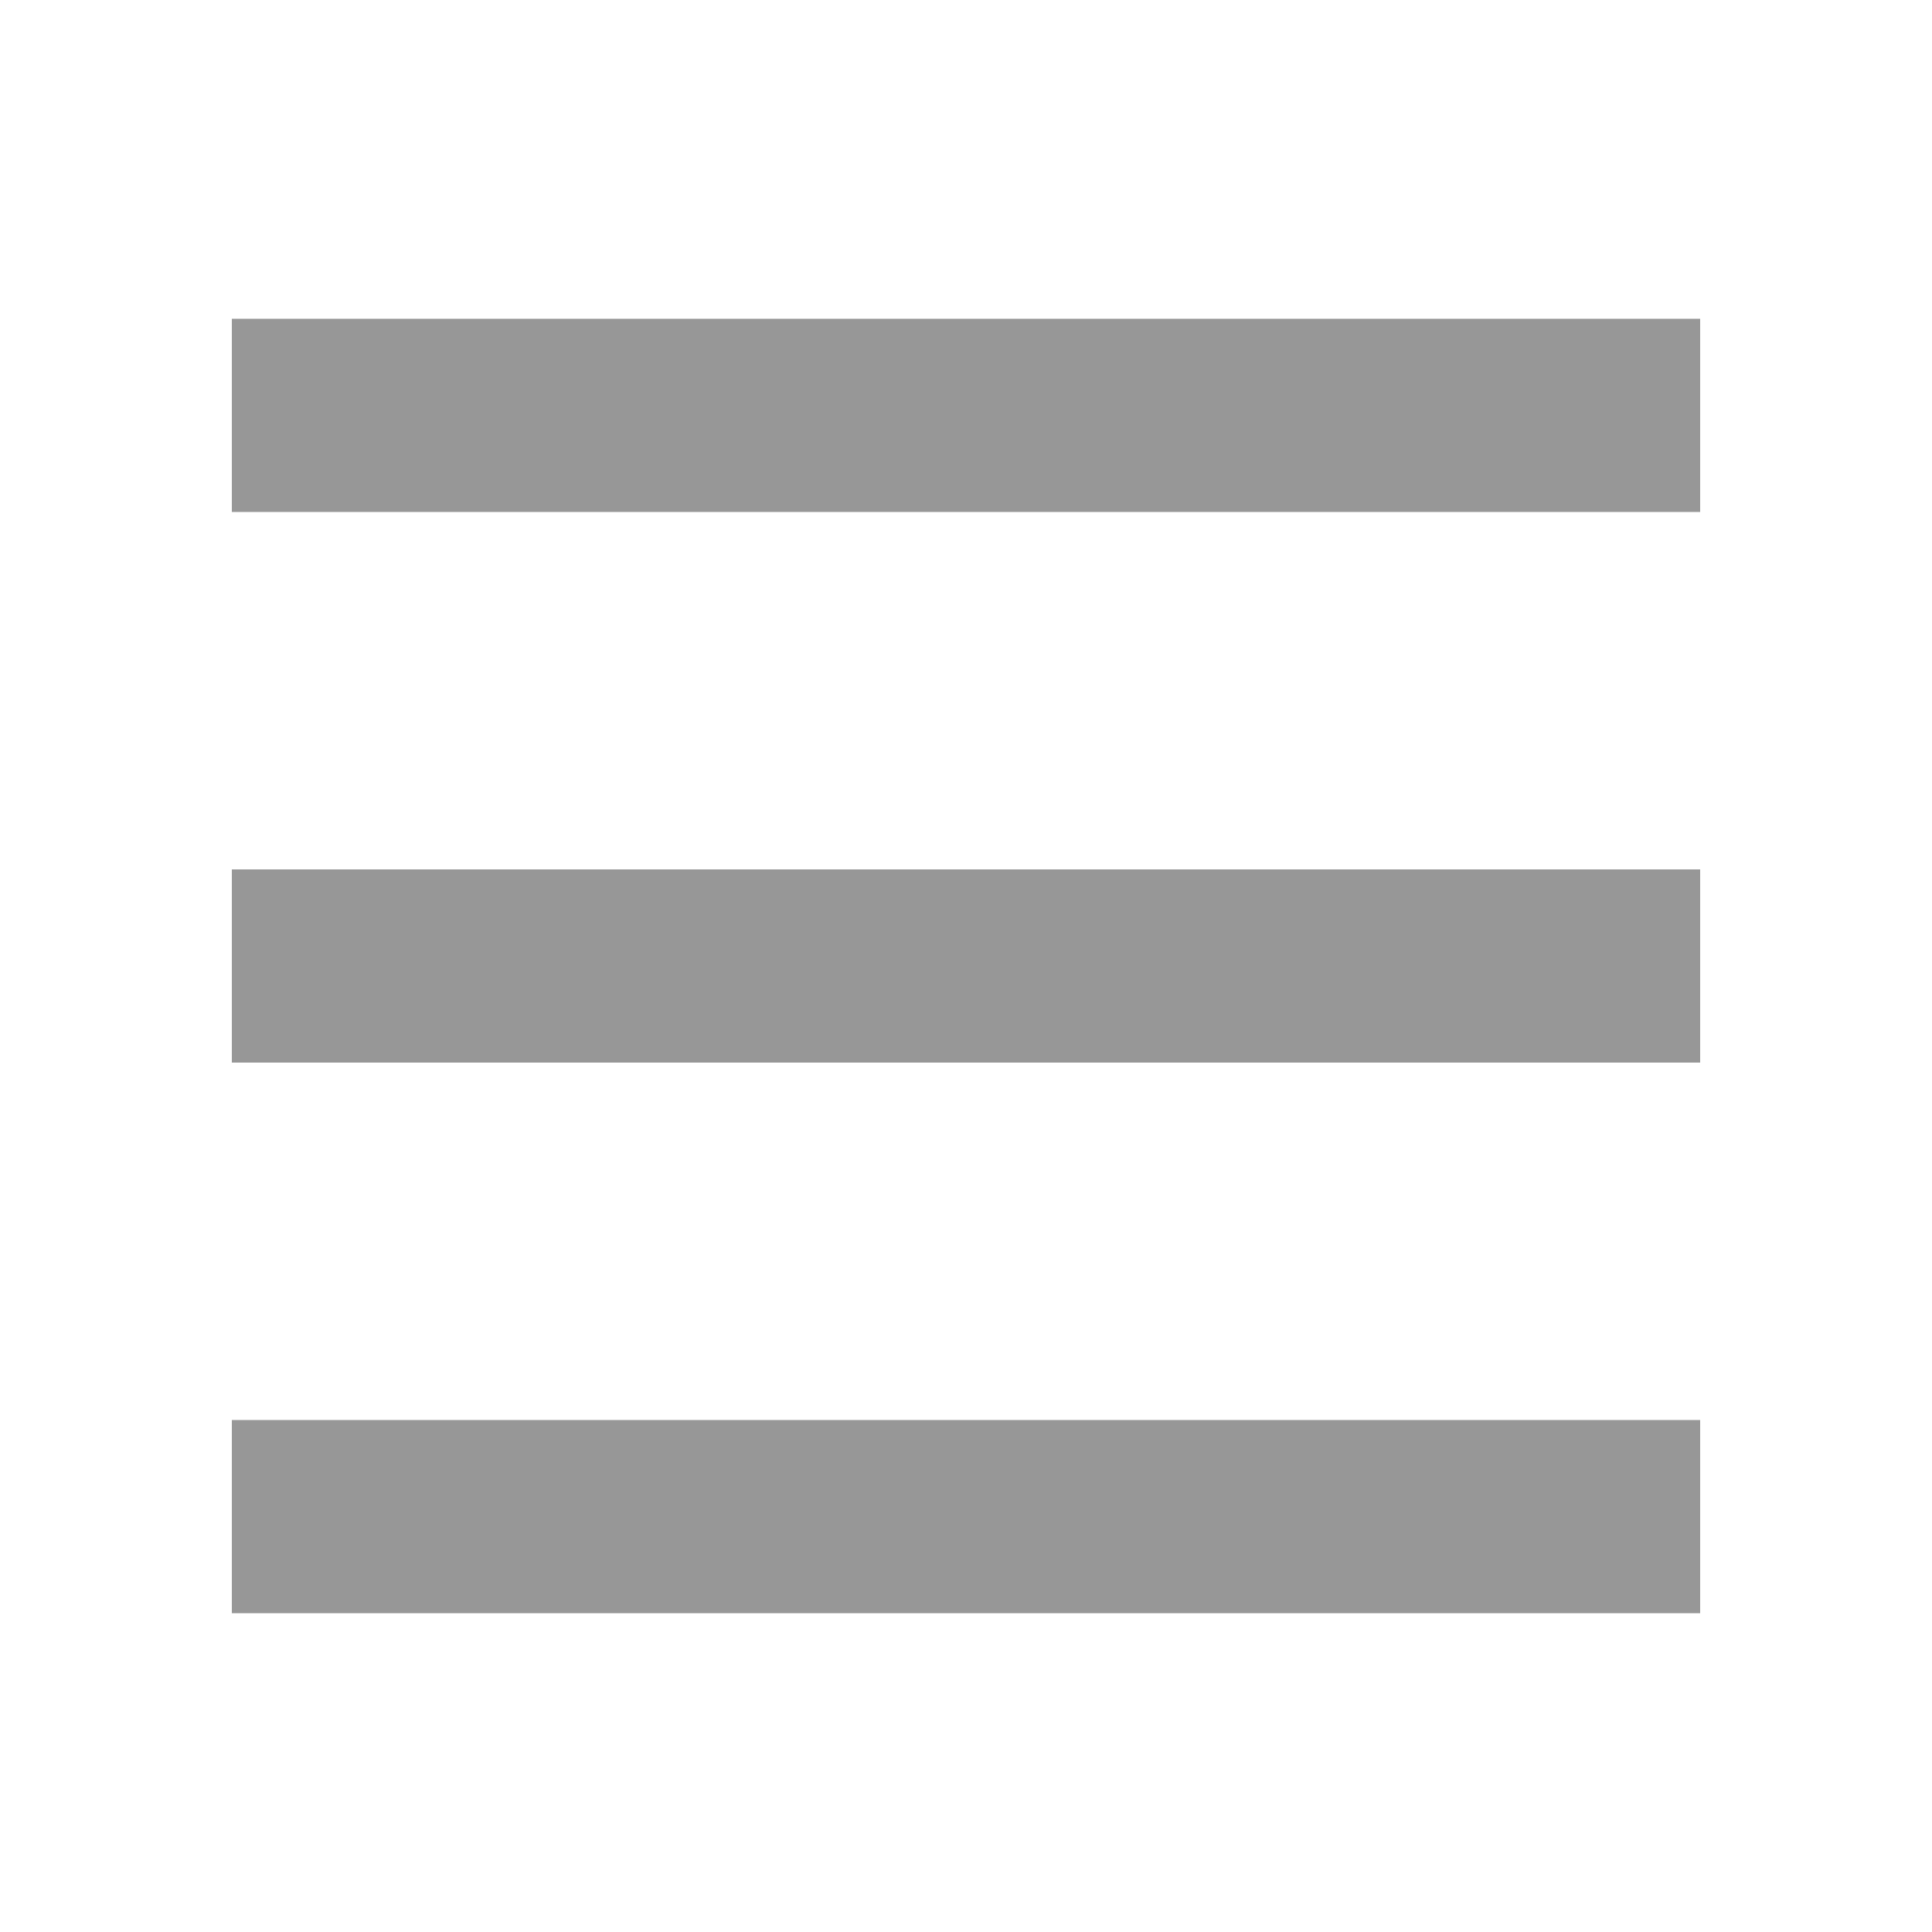
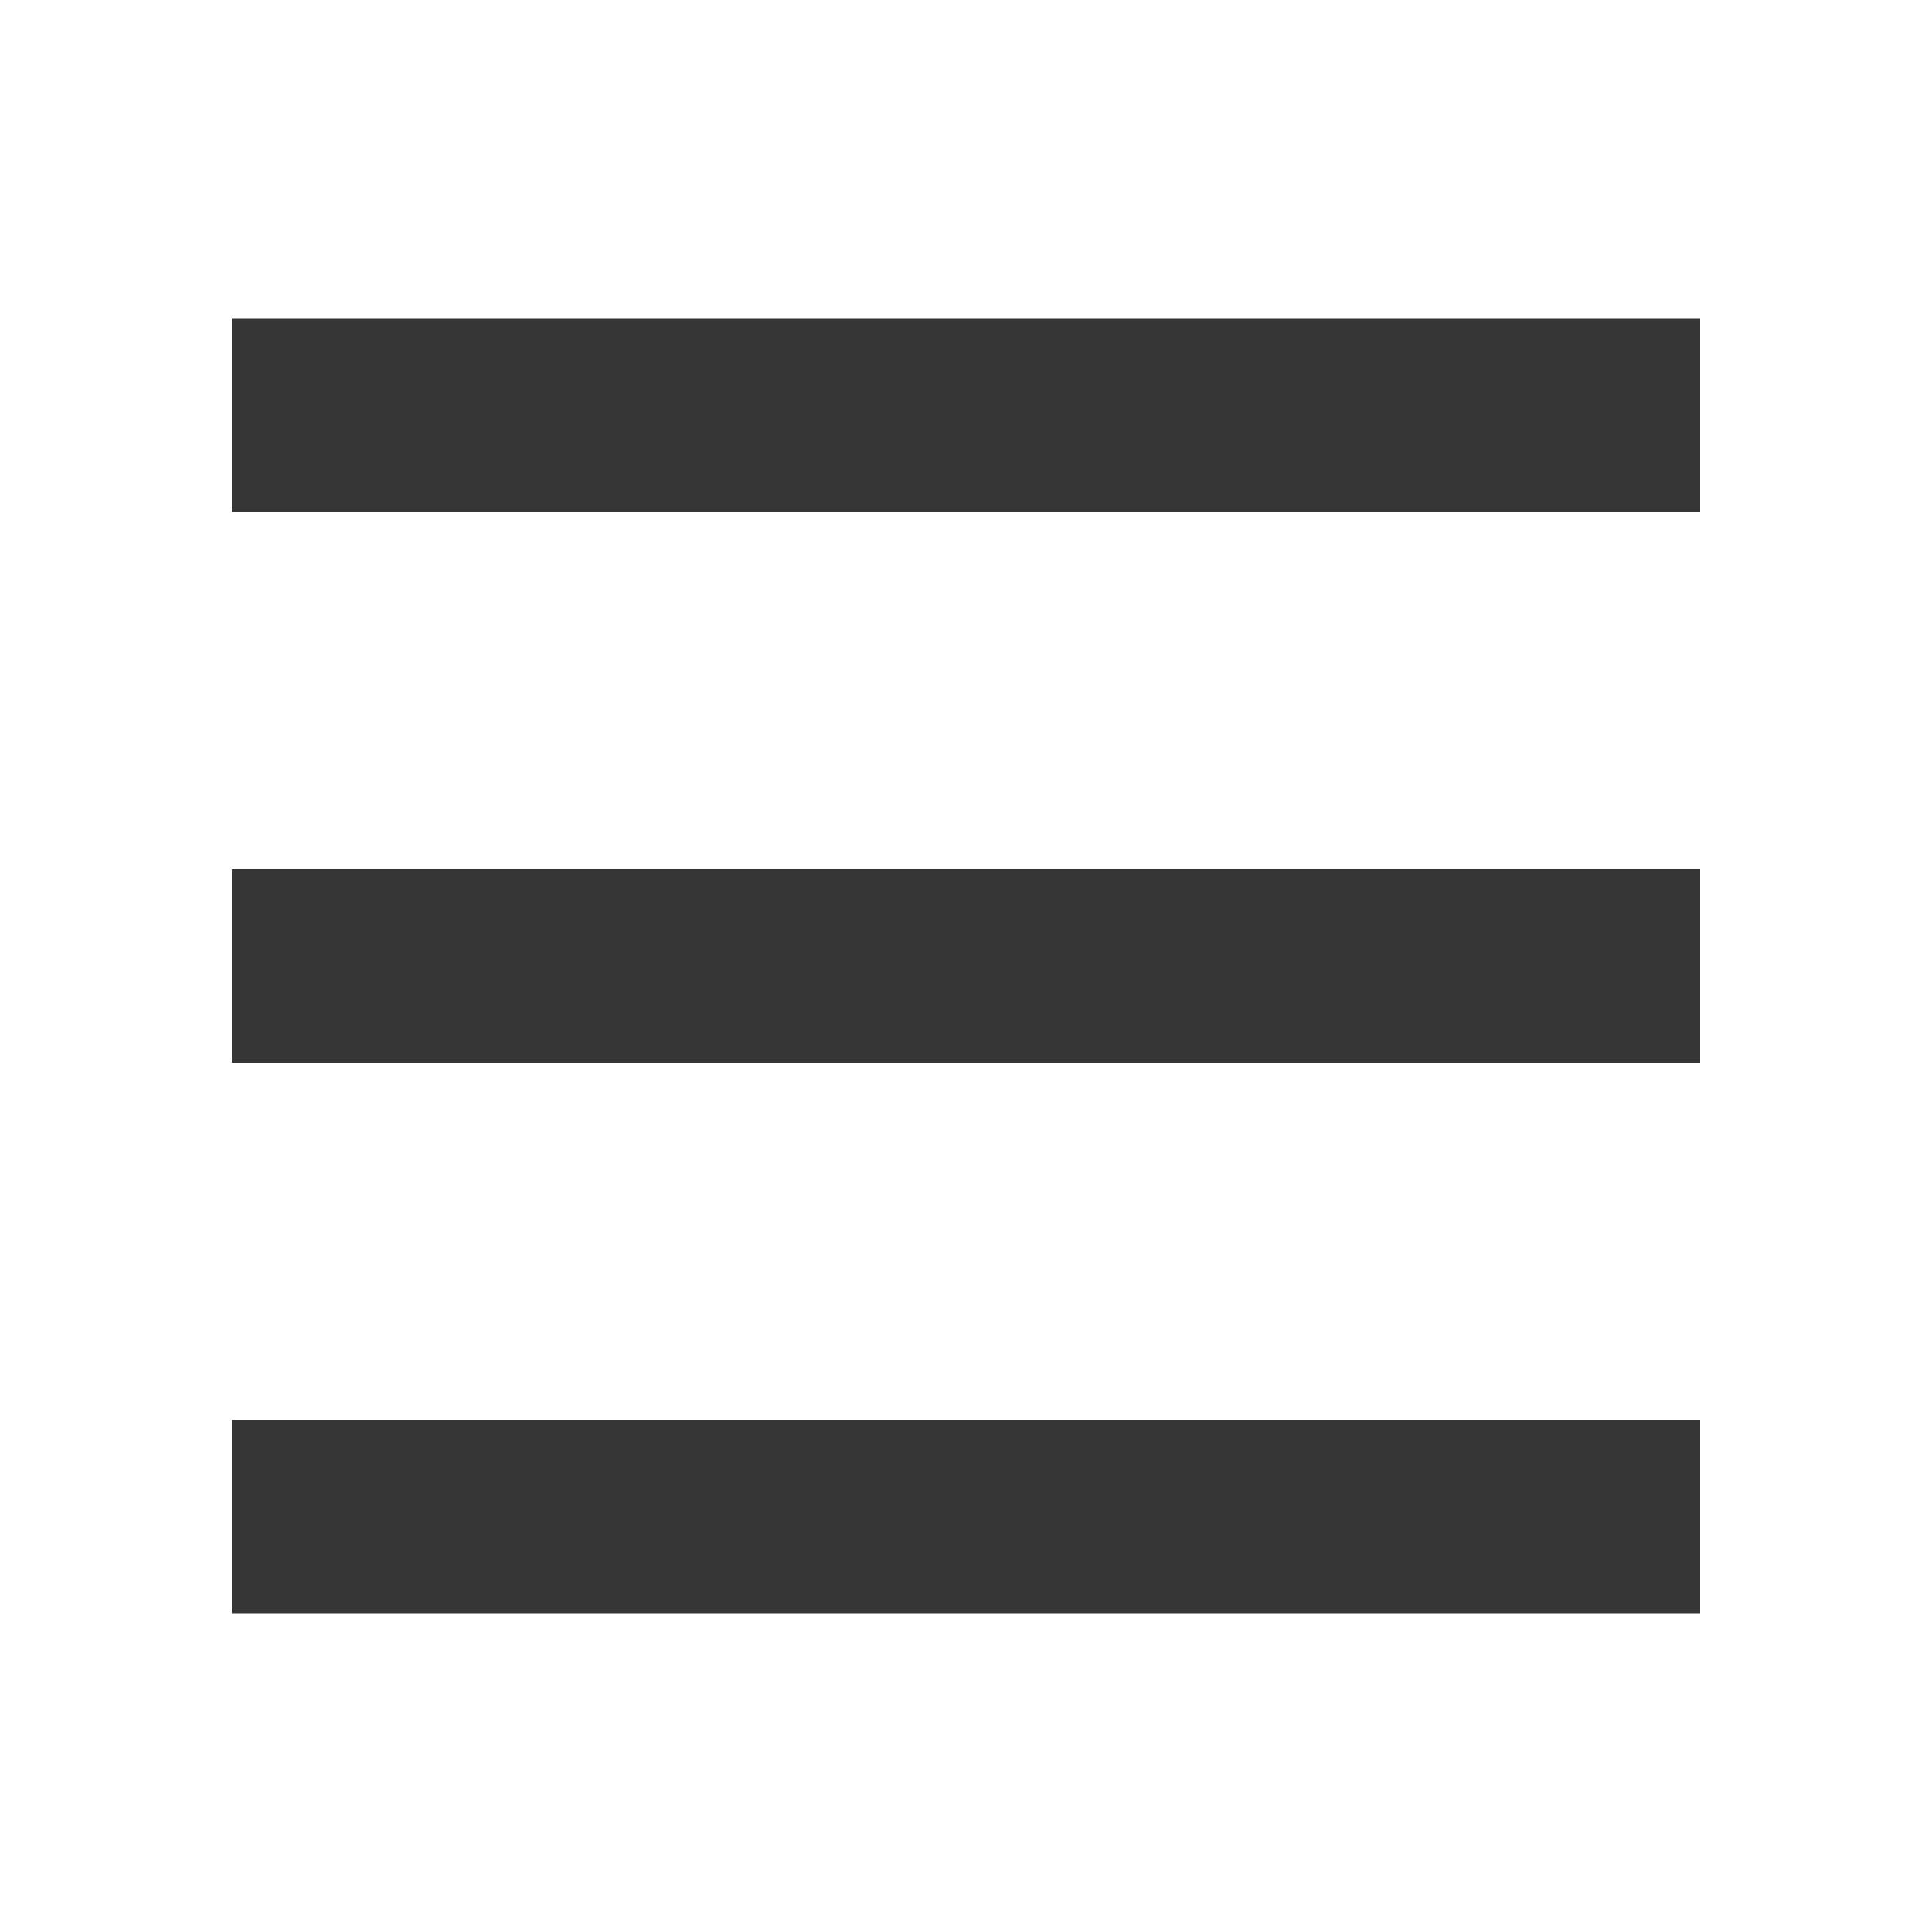
<svg xmlns="http://www.w3.org/2000/svg" id="Layer_1" data-name="Layer 1" viewBox="0 0 20 20">
-   <rect x="2.4" y="3.3" width="15.2" height="2" fill="#979797" />
-   <rect x="2.4" y="9" width="15.2" height="2" fill="#979797" />
-   <rect x="2.4" y="14.7" width="15.2" height="2" fill="#979797" />
+   <rect x="2.4" y="3.3" width="15.2" height="2" fill="#363636" />
+   <rect x="2.4" y="9" width="15.2" height="2" fill="#363636" />
+   <rect x="2.4" y="14.7" width="15.2" height="2" fill="#363636" />
</svg>
